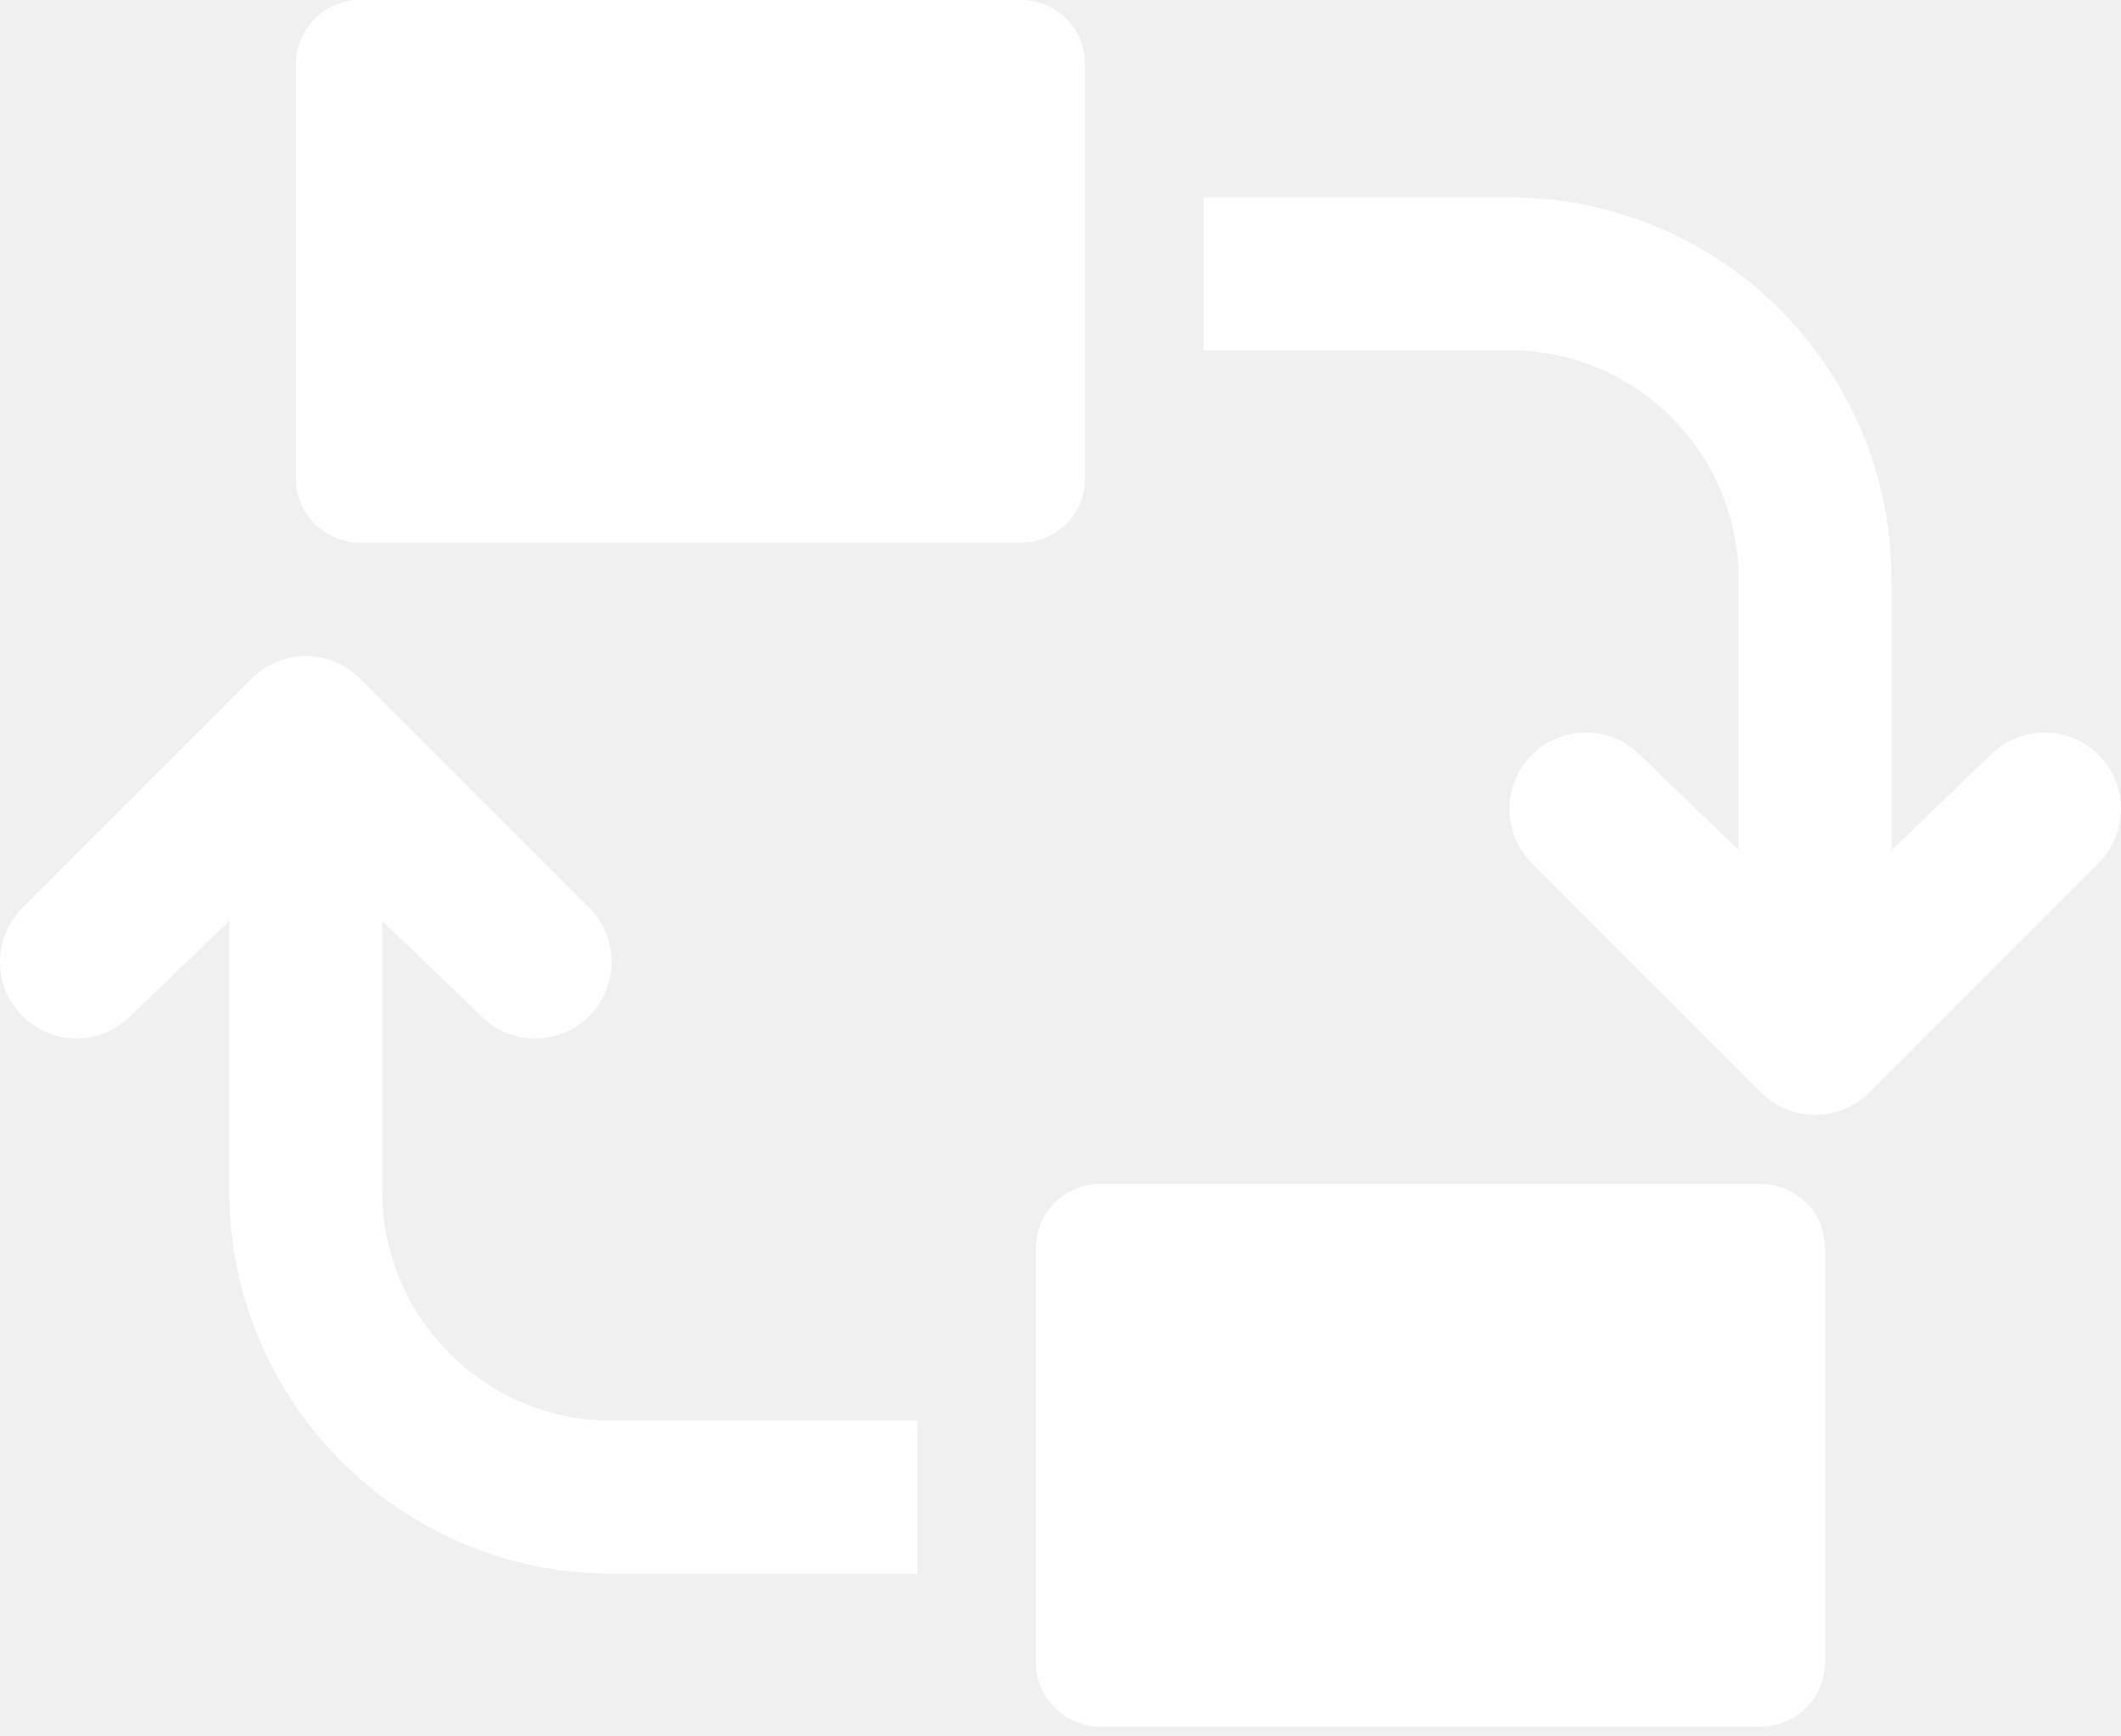
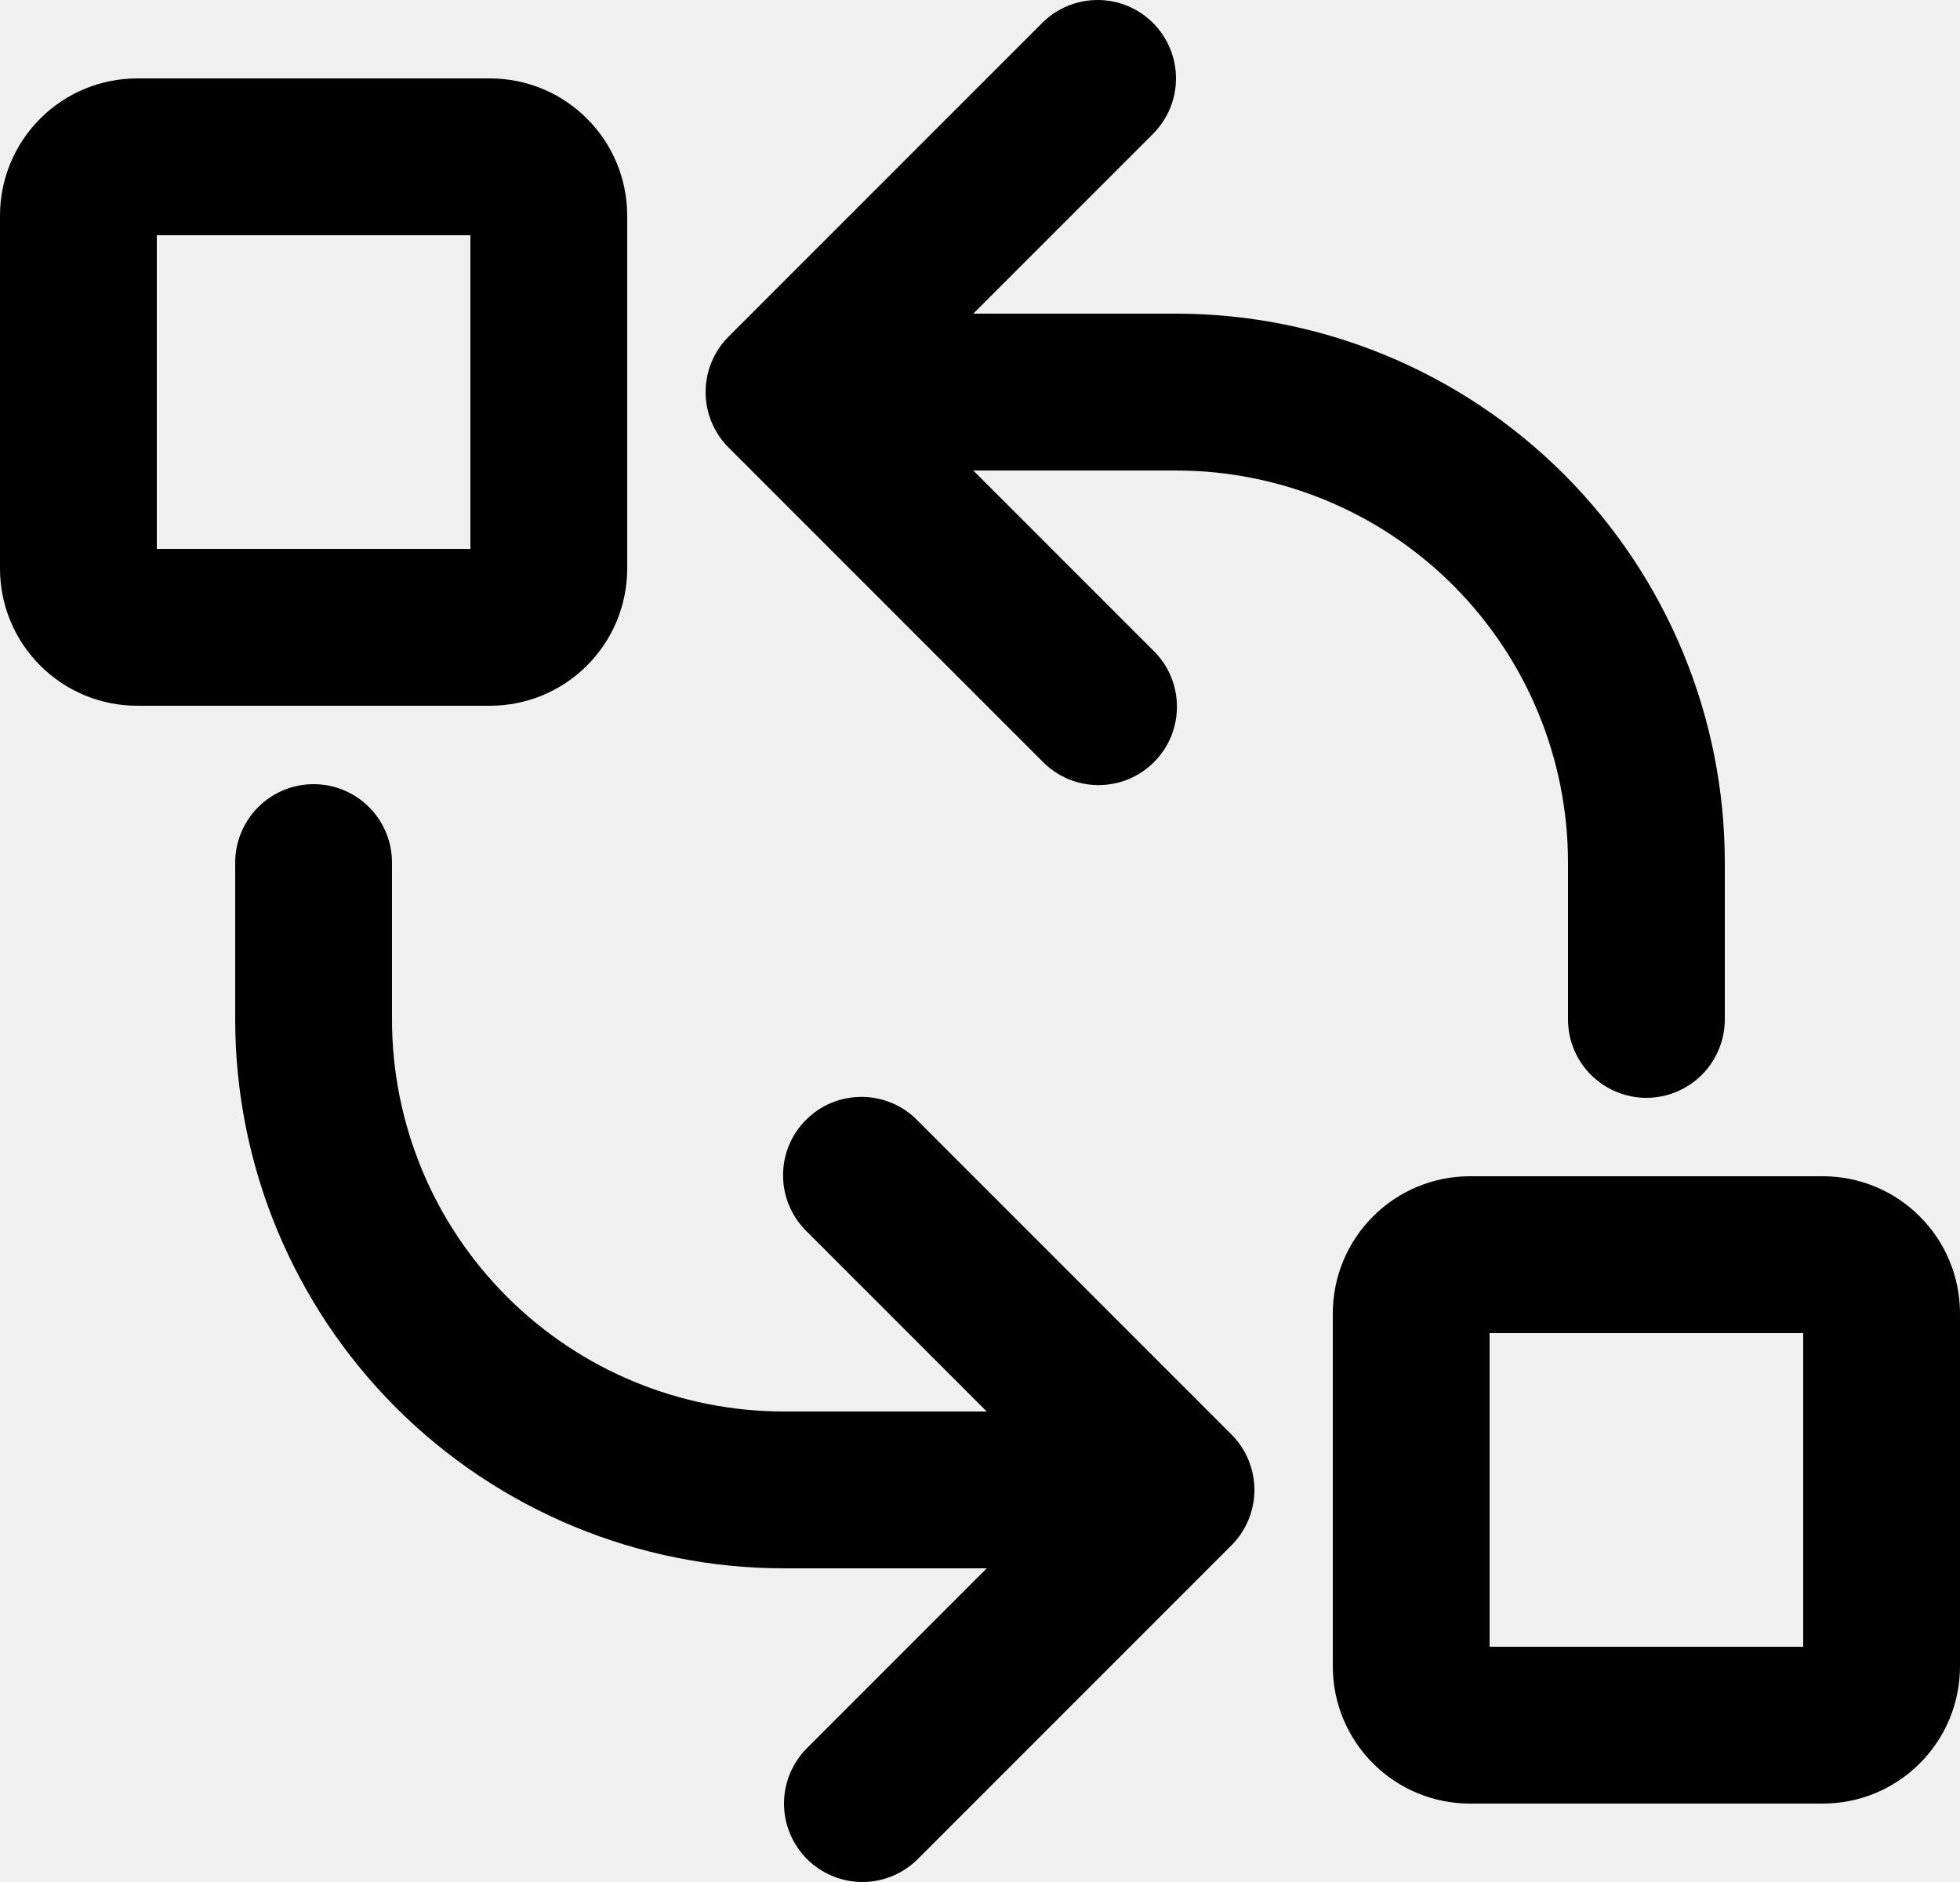
- <svg xmlns="http://www.w3.org/2000/svg" width="33" height="27" viewBox="0 0 33 27" fill="none">
-   <path fill-rule="evenodd" clip-rule="evenodd" d="M18.728 5.449H21.104H23.481C25.456 5.449 27.052 7.043 27.052 9.023V16.138H29.431V9.023C29.431 5.729 26.77 3.07 23.481 3.07H21.104H18.728V5.449ZM14.272 22.102H11.895H9.518C7.55 22.102 5.947 20.498 5.947 18.534V12.586H3.568V18.534C3.568 21.811 6.236 24.481 9.518 24.481H11.895H14.272V22.102Z" fill="white" />
-   <path fill-rule="evenodd" clip-rule="evenodd" d="M5.599 10.555C5.135 10.091 4.382 10.091 3.917 10.555L0.348 14.124C-0.116 14.589 -0.116 15.342 0.348 15.806C0.813 16.271 1.566 16.271 2.031 15.806L4.758 13.181L7.486 15.806C7.95 16.271 8.703 16.271 9.168 15.806C9.632 15.342 9.632 14.589 9.168 14.124L5.599 10.555Z" fill="white" />
-   <path fill-rule="evenodd" clip-rule="evenodd" d="M28.242 14.37L25.515 11.745C25.05 11.28 24.297 11.28 23.832 11.745C23.368 12.209 23.368 12.963 23.832 13.427L27.401 16.996C27.865 17.46 28.619 17.46 29.083 16.996L32.652 13.427C33.116 12.963 33.116 12.209 32.652 11.745C32.187 11.28 31.434 11.28 30.97 11.745L28.242 14.37Z" fill="white" />
-   <rect x="16.116" y="18.419" width="12.279" height="8.442" rx="1" fill="white" />
-   <rect x="4.604" width="12.279" height="8.442" rx="1" fill="white" />
+ <svg xmlns="http://www.w3.org/2000/svg" width="25" height="24" viewBox="0 0 25 24" fill="none">
+   <path class="filled" fill-rule="evenodd" clip-rule="evenodd" d="M14.707 0.293C14.894 0.48 15 0.735 15 1C15 1.265 14.894 1.519 14.707 1.707L12.414 4H15C16.856 4 18.637 4.737 19.95 6.05C21.262 7.363 22 9.143 22 11V13C22 13.265 21.894 13.519 21.707 13.707C21.519 13.894 21.265 14 21 14C20.735 14 20.48 13.894 20.293 13.707C20.105 13.519 20 13.265 20 13V11C20 9.674 19.473 8.402 18.535 7.464C17.598 6.527 16.326 6 15 6H12.414L14.707 8.293C14.802 8.385 14.879 8.495 14.931 8.617C14.983 8.739 15.011 8.871 15.012 9.003C15.013 9.136 14.988 9.268 14.938 9.391C14.887 9.514 14.813 9.625 14.719 9.719C14.625 9.813 14.514 9.887 14.391 9.938C14.268 9.988 14.136 10.013 14.003 10.012C13.871 10.011 13.739 9.983 13.617 9.931C13.495 9.878 13.385 9.802 13.293 9.707L9.293 5.707C9.105 5.519 9 5.265 9 5C9 4.735 9.105 4.48 9.293 4.293L13.293 0.293C13.48 0.105 13.735 0 14 0C14.265 0 14.519 0.105 14.707 0.293Z" fill="black" />
+   <path class="filled" fill-rule="evenodd" clip-rule="evenodd" d="M10.293 23.707C10.106 23.519 10 23.265 10 23C10 22.735 10.106 22.48 10.293 22.293L12.586 20L10 20C8.144 20 6.363 19.262 5.05 17.95C3.738 16.637 3 14.857 3 13L3 11C3 10.735 3.106 10.48 3.293 10.293C3.481 10.105 3.735 10 4 10C4.265 10 4.52 10.105 4.707 10.293C4.895 10.48 5 10.735 5 11L5 13C5 14.326 5.527 15.598 6.465 16.535C7.402 17.473 8.674 18 10 18L12.586 18L10.293 15.707C10.198 15.615 10.121 15.504 10.069 15.382C10.017 15.26 9.989 15.129 9.988 14.996C9.987 14.864 10.012 14.732 10.062 14.609C10.113 14.486 10.187 14.374 10.281 14.281C10.375 14.187 10.486 14.112 10.609 14.062C10.732 14.012 10.864 13.987 10.997 13.988C11.129 13.989 11.261 14.017 11.383 14.069C11.505 14.121 11.615 14.197 11.707 14.293L15.707 18.293C15.895 18.48 16 18.735 16 19C16 19.265 15.895 19.519 15.707 19.707L11.707 23.707C11.52 23.894 11.265 24 11 24C10.735 24 10.481 23.894 10.293 23.707Z" fill="black" />
+   <path class="stroked" d="M6.25 8H1.75C1.551 8 1.36 7.921 1.22 7.78C1.079 7.64 1 7.449 1 7.25V2.75C1 2.551 1.079 2.36 1.22 2.22C1.36 2.079 1.551 2 1.75 2H6.25C6.449 2 6.64 2.079 6.78 2.22C6.921 2.36 7 2.551 7 2.75V7.25C7 7.449 6.921 7.64 6.78 7.78C6.64 7.921 6.449 8 6.25 8Z" stroke="black" stroke-width="2" stroke-linecap="round" stroke-linejoin="round" />
+   <path class="stroked" d="M23.25 22H18.75C18.551 22 18.36 21.921 18.22 21.78C18.079 21.64 18 21.449 18 21.25V16.75C18 16.551 18.079 16.36 18.22 16.22C18.36 16.079 18.551 16 18.75 16H23.25C23.449 16 23.64 16.079 23.78 16.22C23.921 16.36 24 16.551 24 16.75V21.25C24 21.449 23.921 21.64 23.78 21.78C23.64 21.921 23.449 22 23.25 22Z" stroke="black" stroke-width="2" stroke-linecap="round" stroke-linejoin="round" />
</svg>
